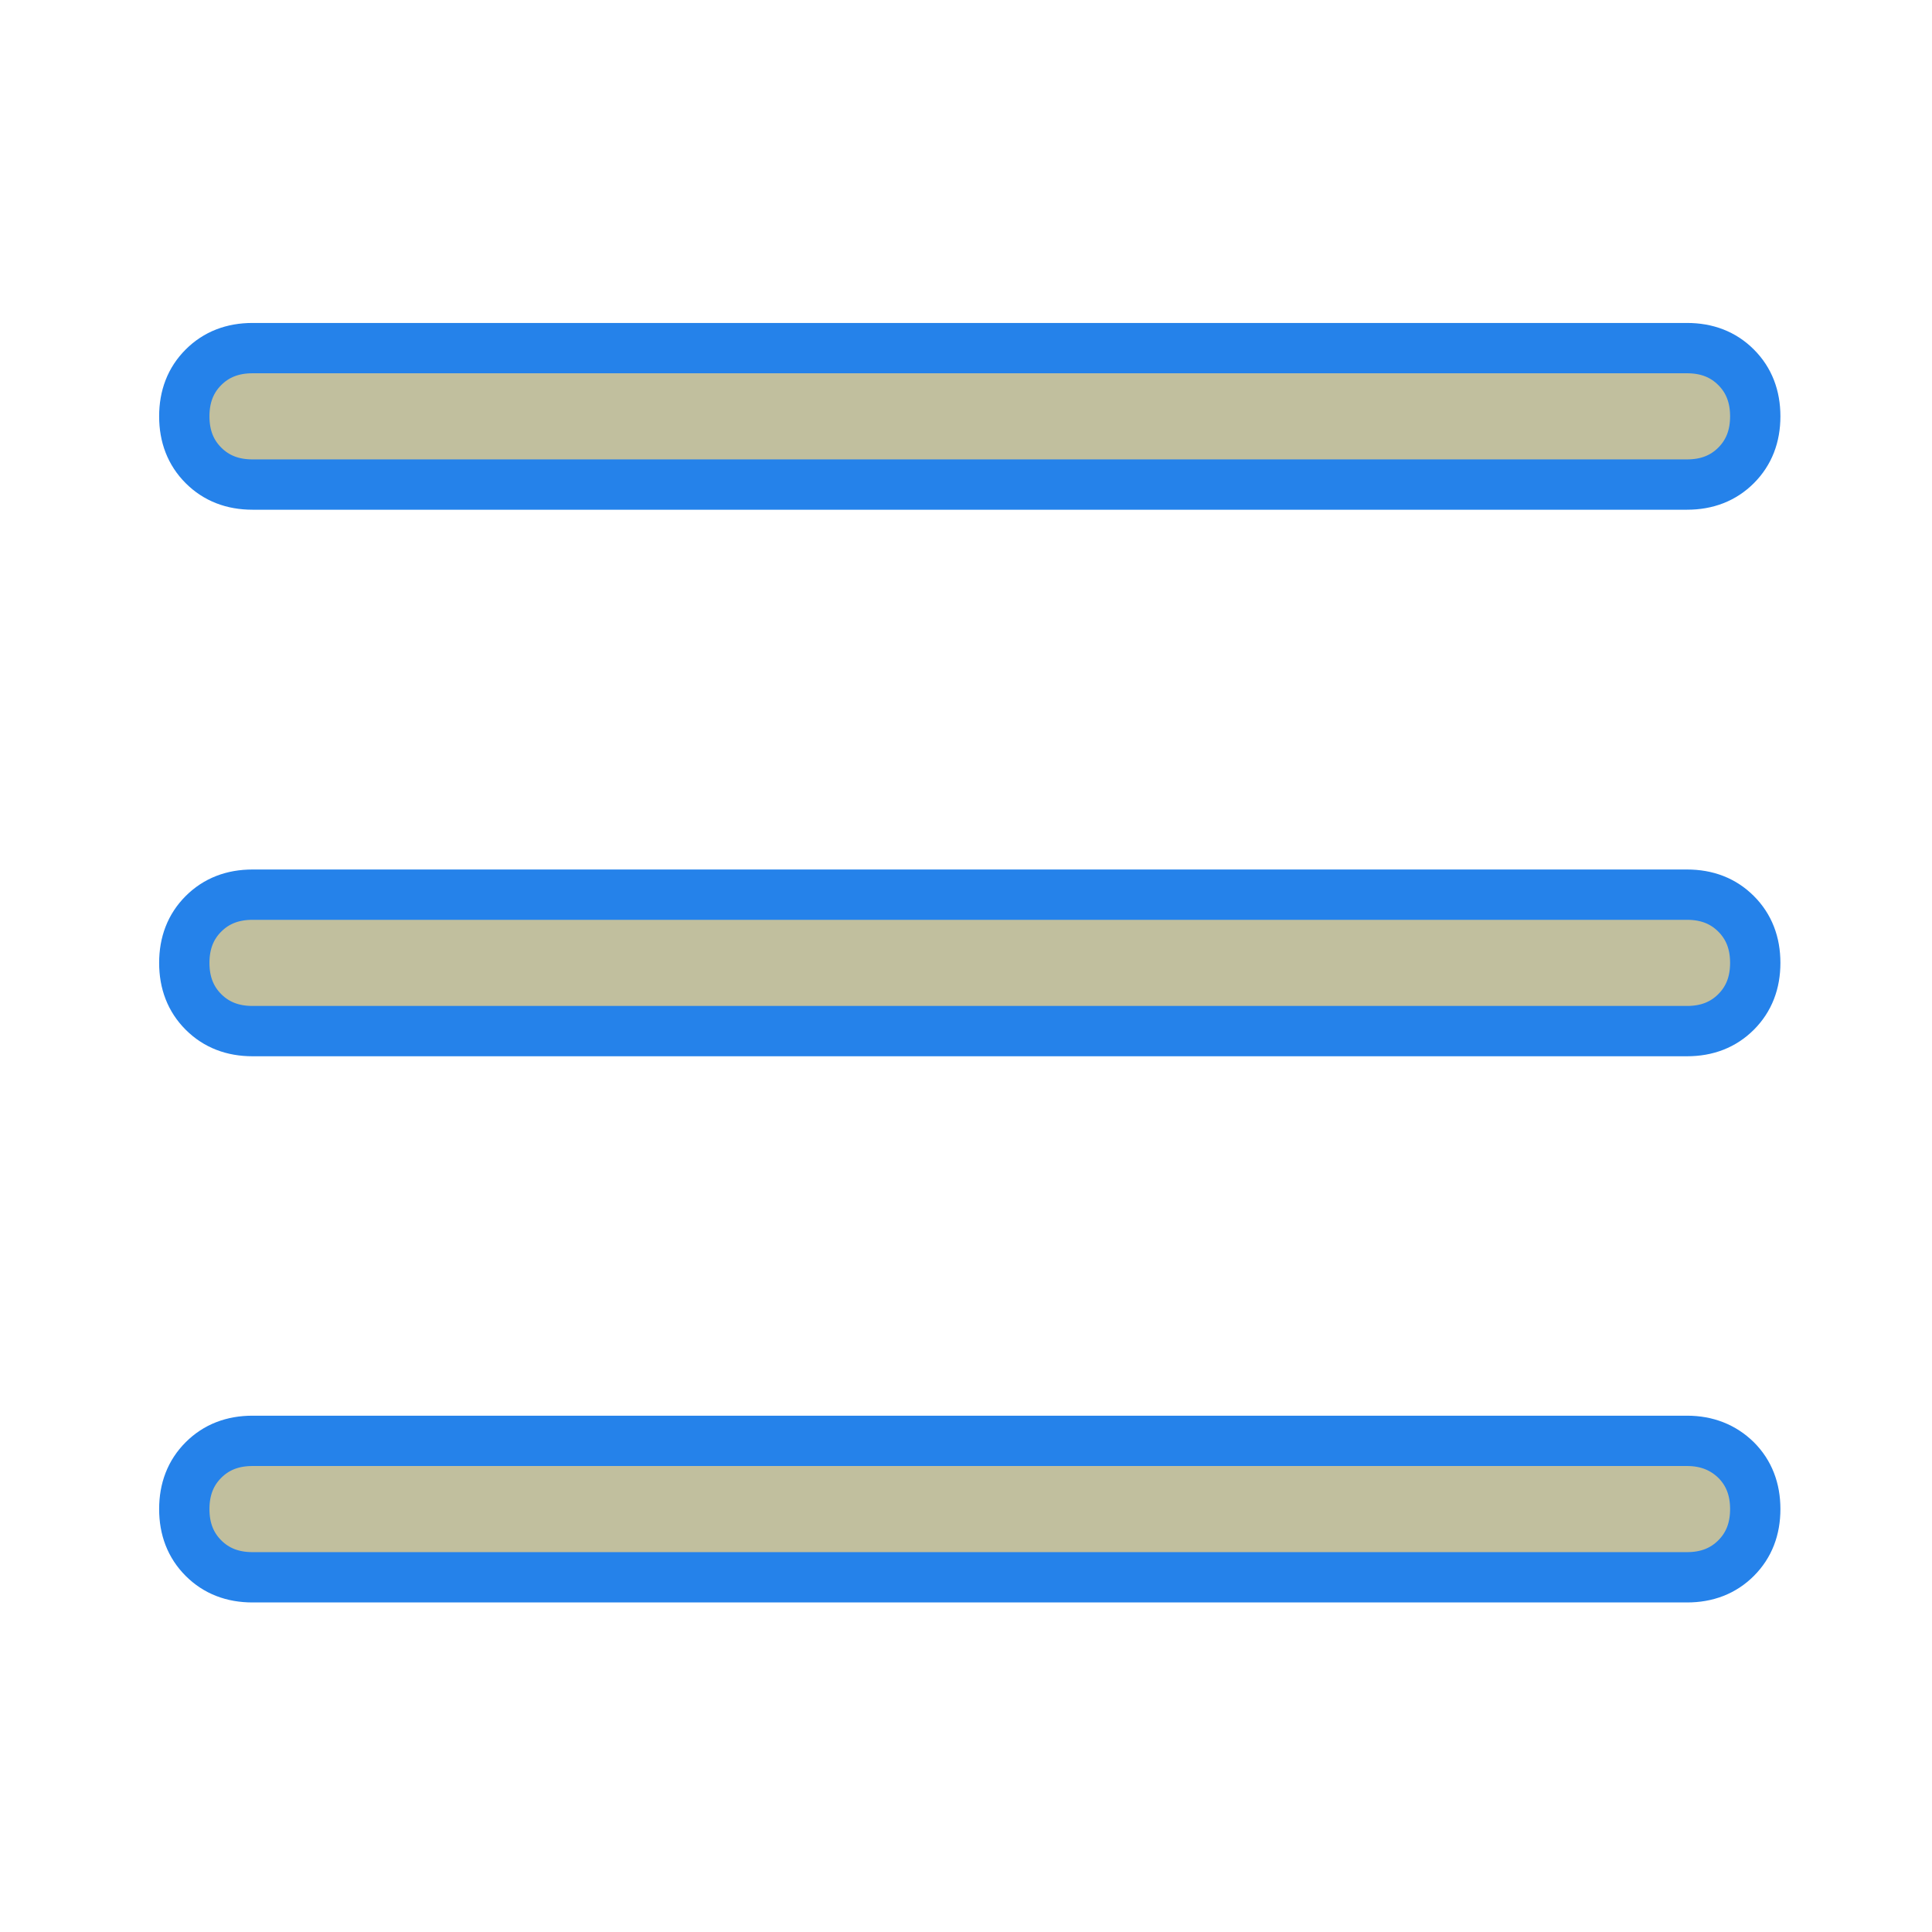
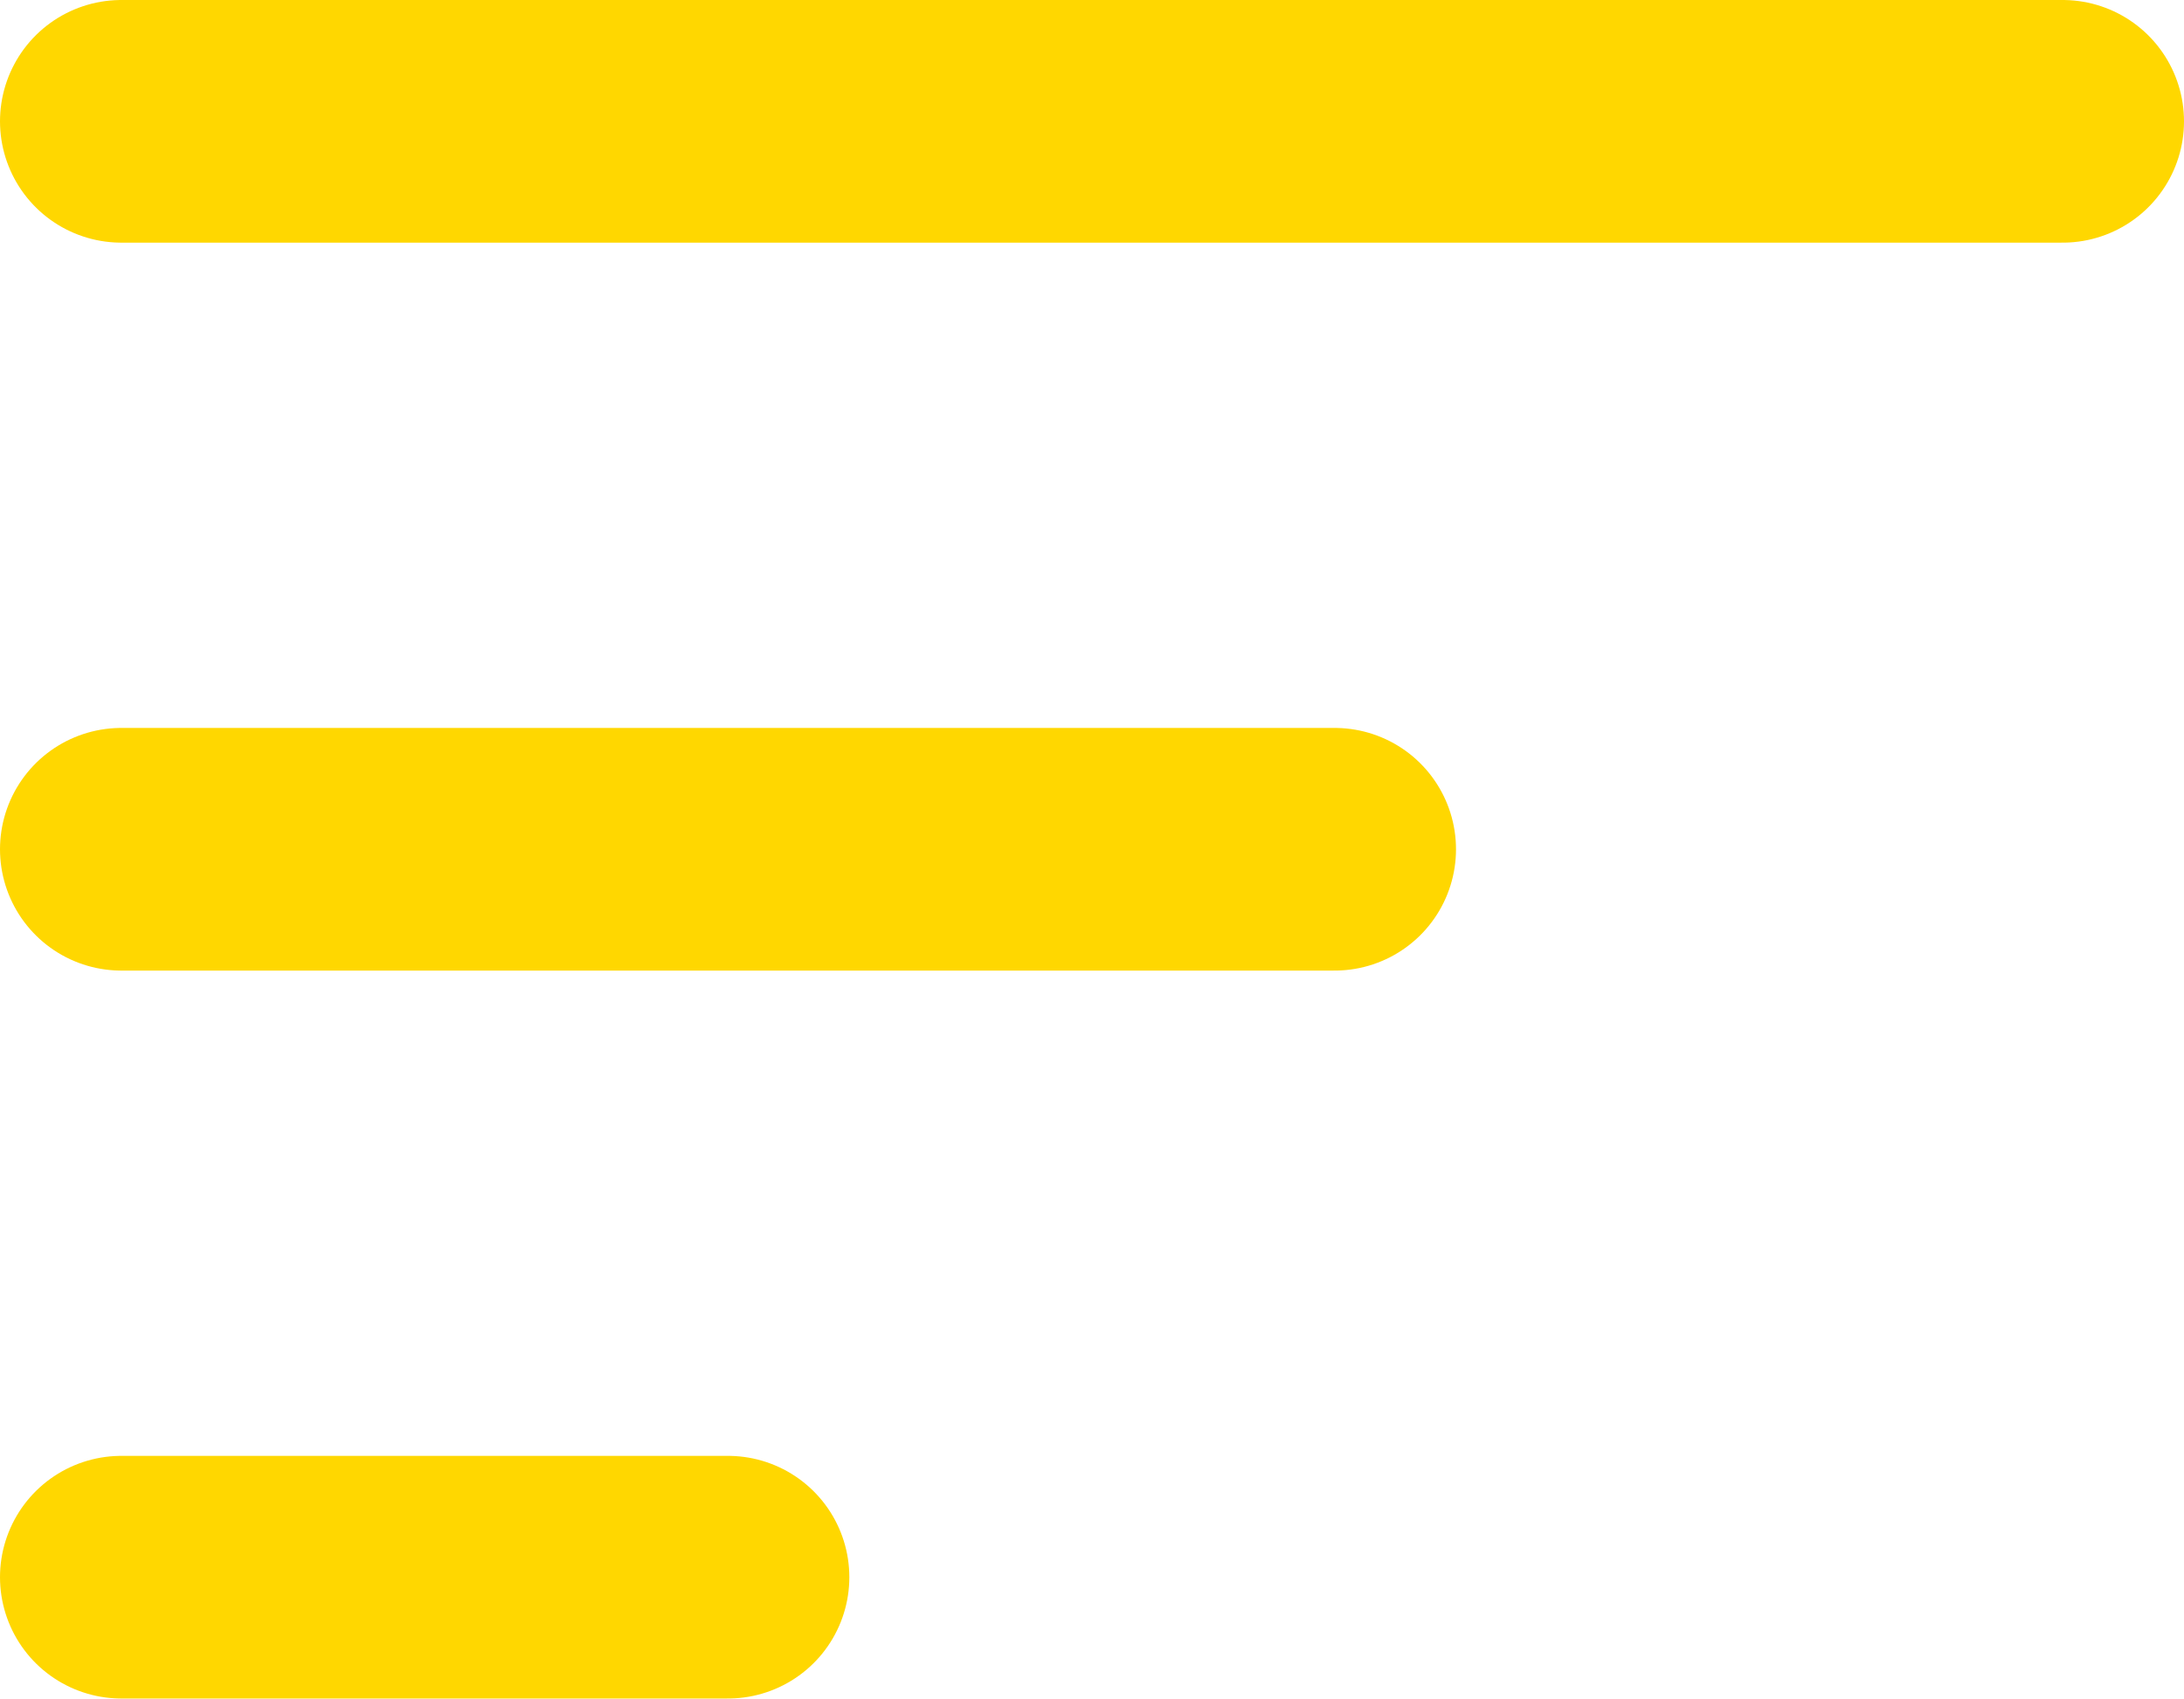
- <svg xmlns="http://www.w3.org/2000/svg" fill="#c1bf9e" width="105px" height="105px" viewBox="-3.2 -3.2 38.40 38.40" version="1.1" stroke="#2582ea" strokeWidth="0" transform="matrix(1, 0, 0, 1, 0, 0)">
-   <g id="SVGRepo_bgCarrier" strokeWidth="0" />
-   <g id="SVGRepo_tracerCarrier" strokeLinecap="round" strokeLinejoin="round" />
+ <svg xmlns="http://www.w3.org/2000/svg" fill="none" viewBox="3 5 18 14">
+   <g id="SVGRepo_bgCarrier" stroke-width="0" />
+   <g id="SVGRepo_tracerCarrier" stroke-linecap="round" stroke-linejoin="round" />
  <g id="SVGRepo_iconCarrier">
-     <path d="M0.844 6.050c-0.256-0.256-0.381-0.581-0.381-0.975s0.125-0.719 0.381-0.975 0.581-0.381 0.975-0.381h28.512c0.394 0 0.719 0.125 0.975 0.381s0.381 0.581 0.381 0.975-0.125 0.719-0.381 0.975-0.581 0.381-0.975 0.381h-28.512c-0.394 0-0.719-0.125-0.975-0.381zM31.306 14.963c0.256 0.256 0.381 0.581 0.381 0.975s-0.125 0.719-0.381 0.975-0.581 0.381-0.975 0.381h-28.512c-0.394 0-0.719-0.125-0.975-0.381s-0.381-0.581-0.381-0.975 0.125-0.719 0.381-0.975 0.581-0.381 0.975-0.381h28.512c0.394 0 0.719 0.125 0.975 0.381zM31.306 25.819c0.256 0.256 0.381 0.581 0.381 0.975s-0.125 0.719-0.381 0.975-0.581 0.381-0.975 0.381h-28.512c-0.394 0-0.719-0.125-0.975-0.381s-0.381-0.581-0.381-0.975 0.125-0.719 0.381-0.975 0.581-0.381 0.975-0.381h28.512c0.394 0 0.719 0.131 0.975 0.381z" />
+     <path d="M4 6H20M4 12H14M4 18H9" stroke="#ffd700" stroke-width="2" stroke-linecap="round" stroke-linejoin="round" />
  </g>
</svg>
